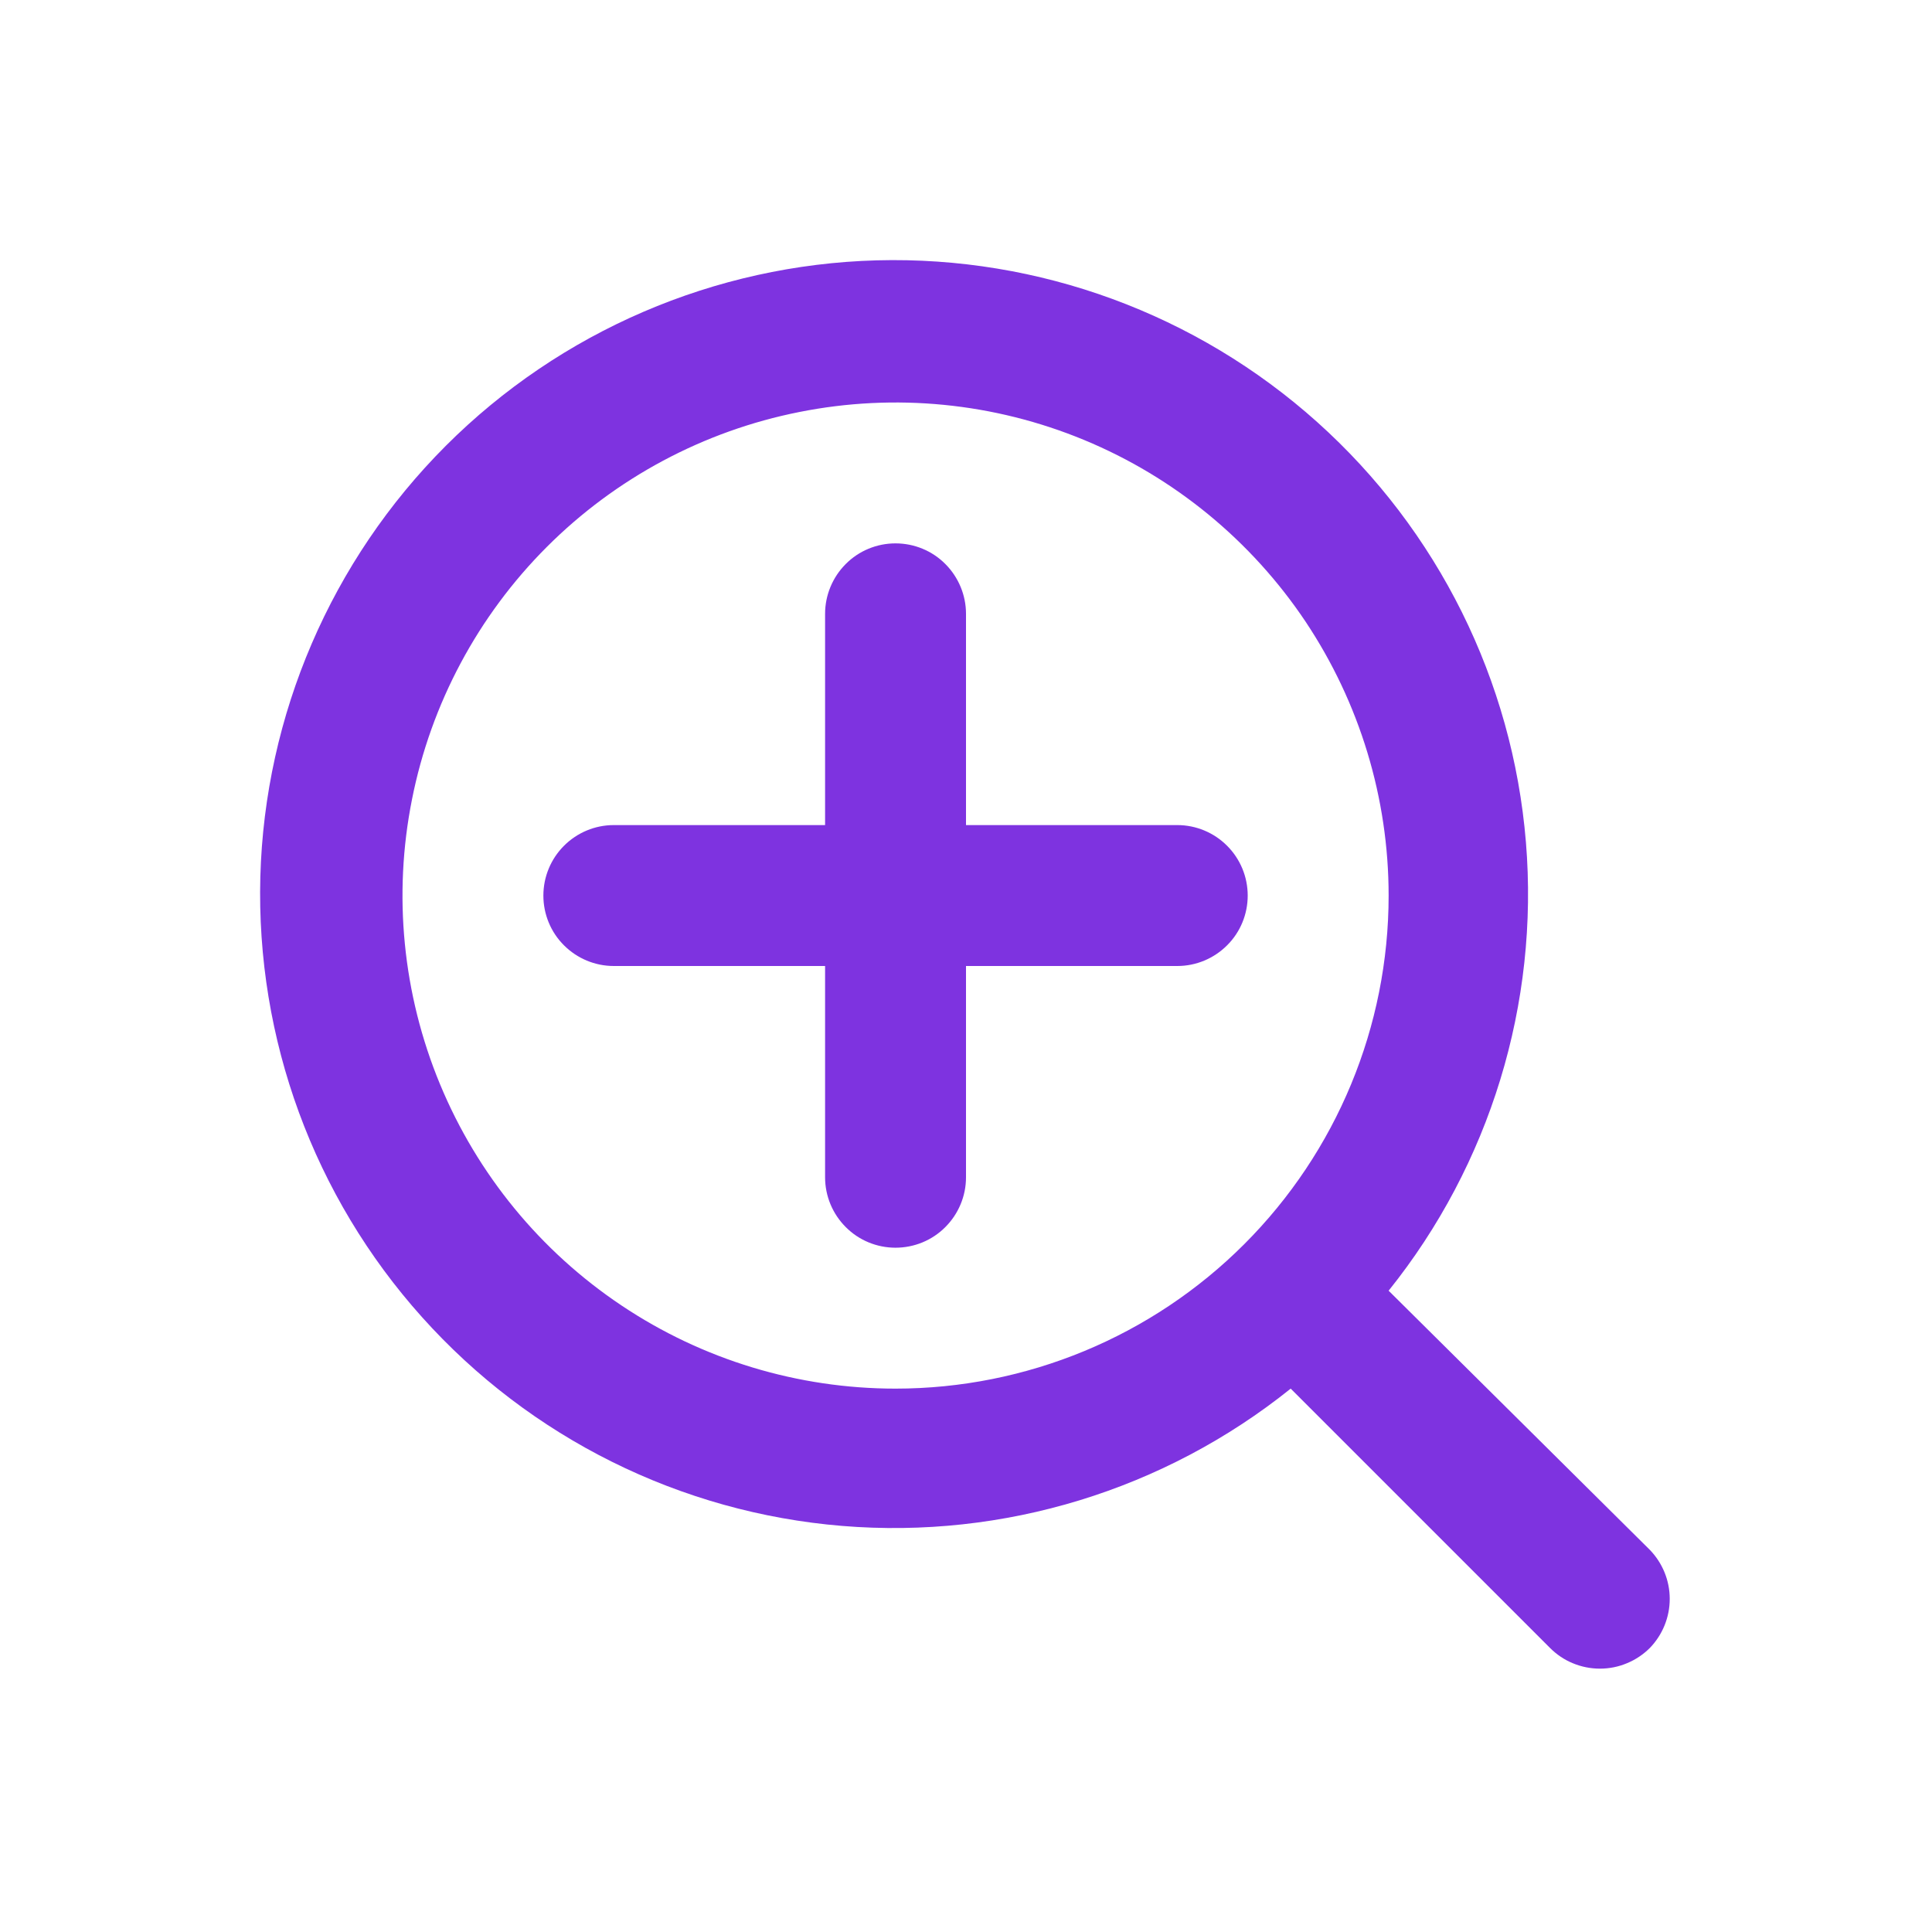
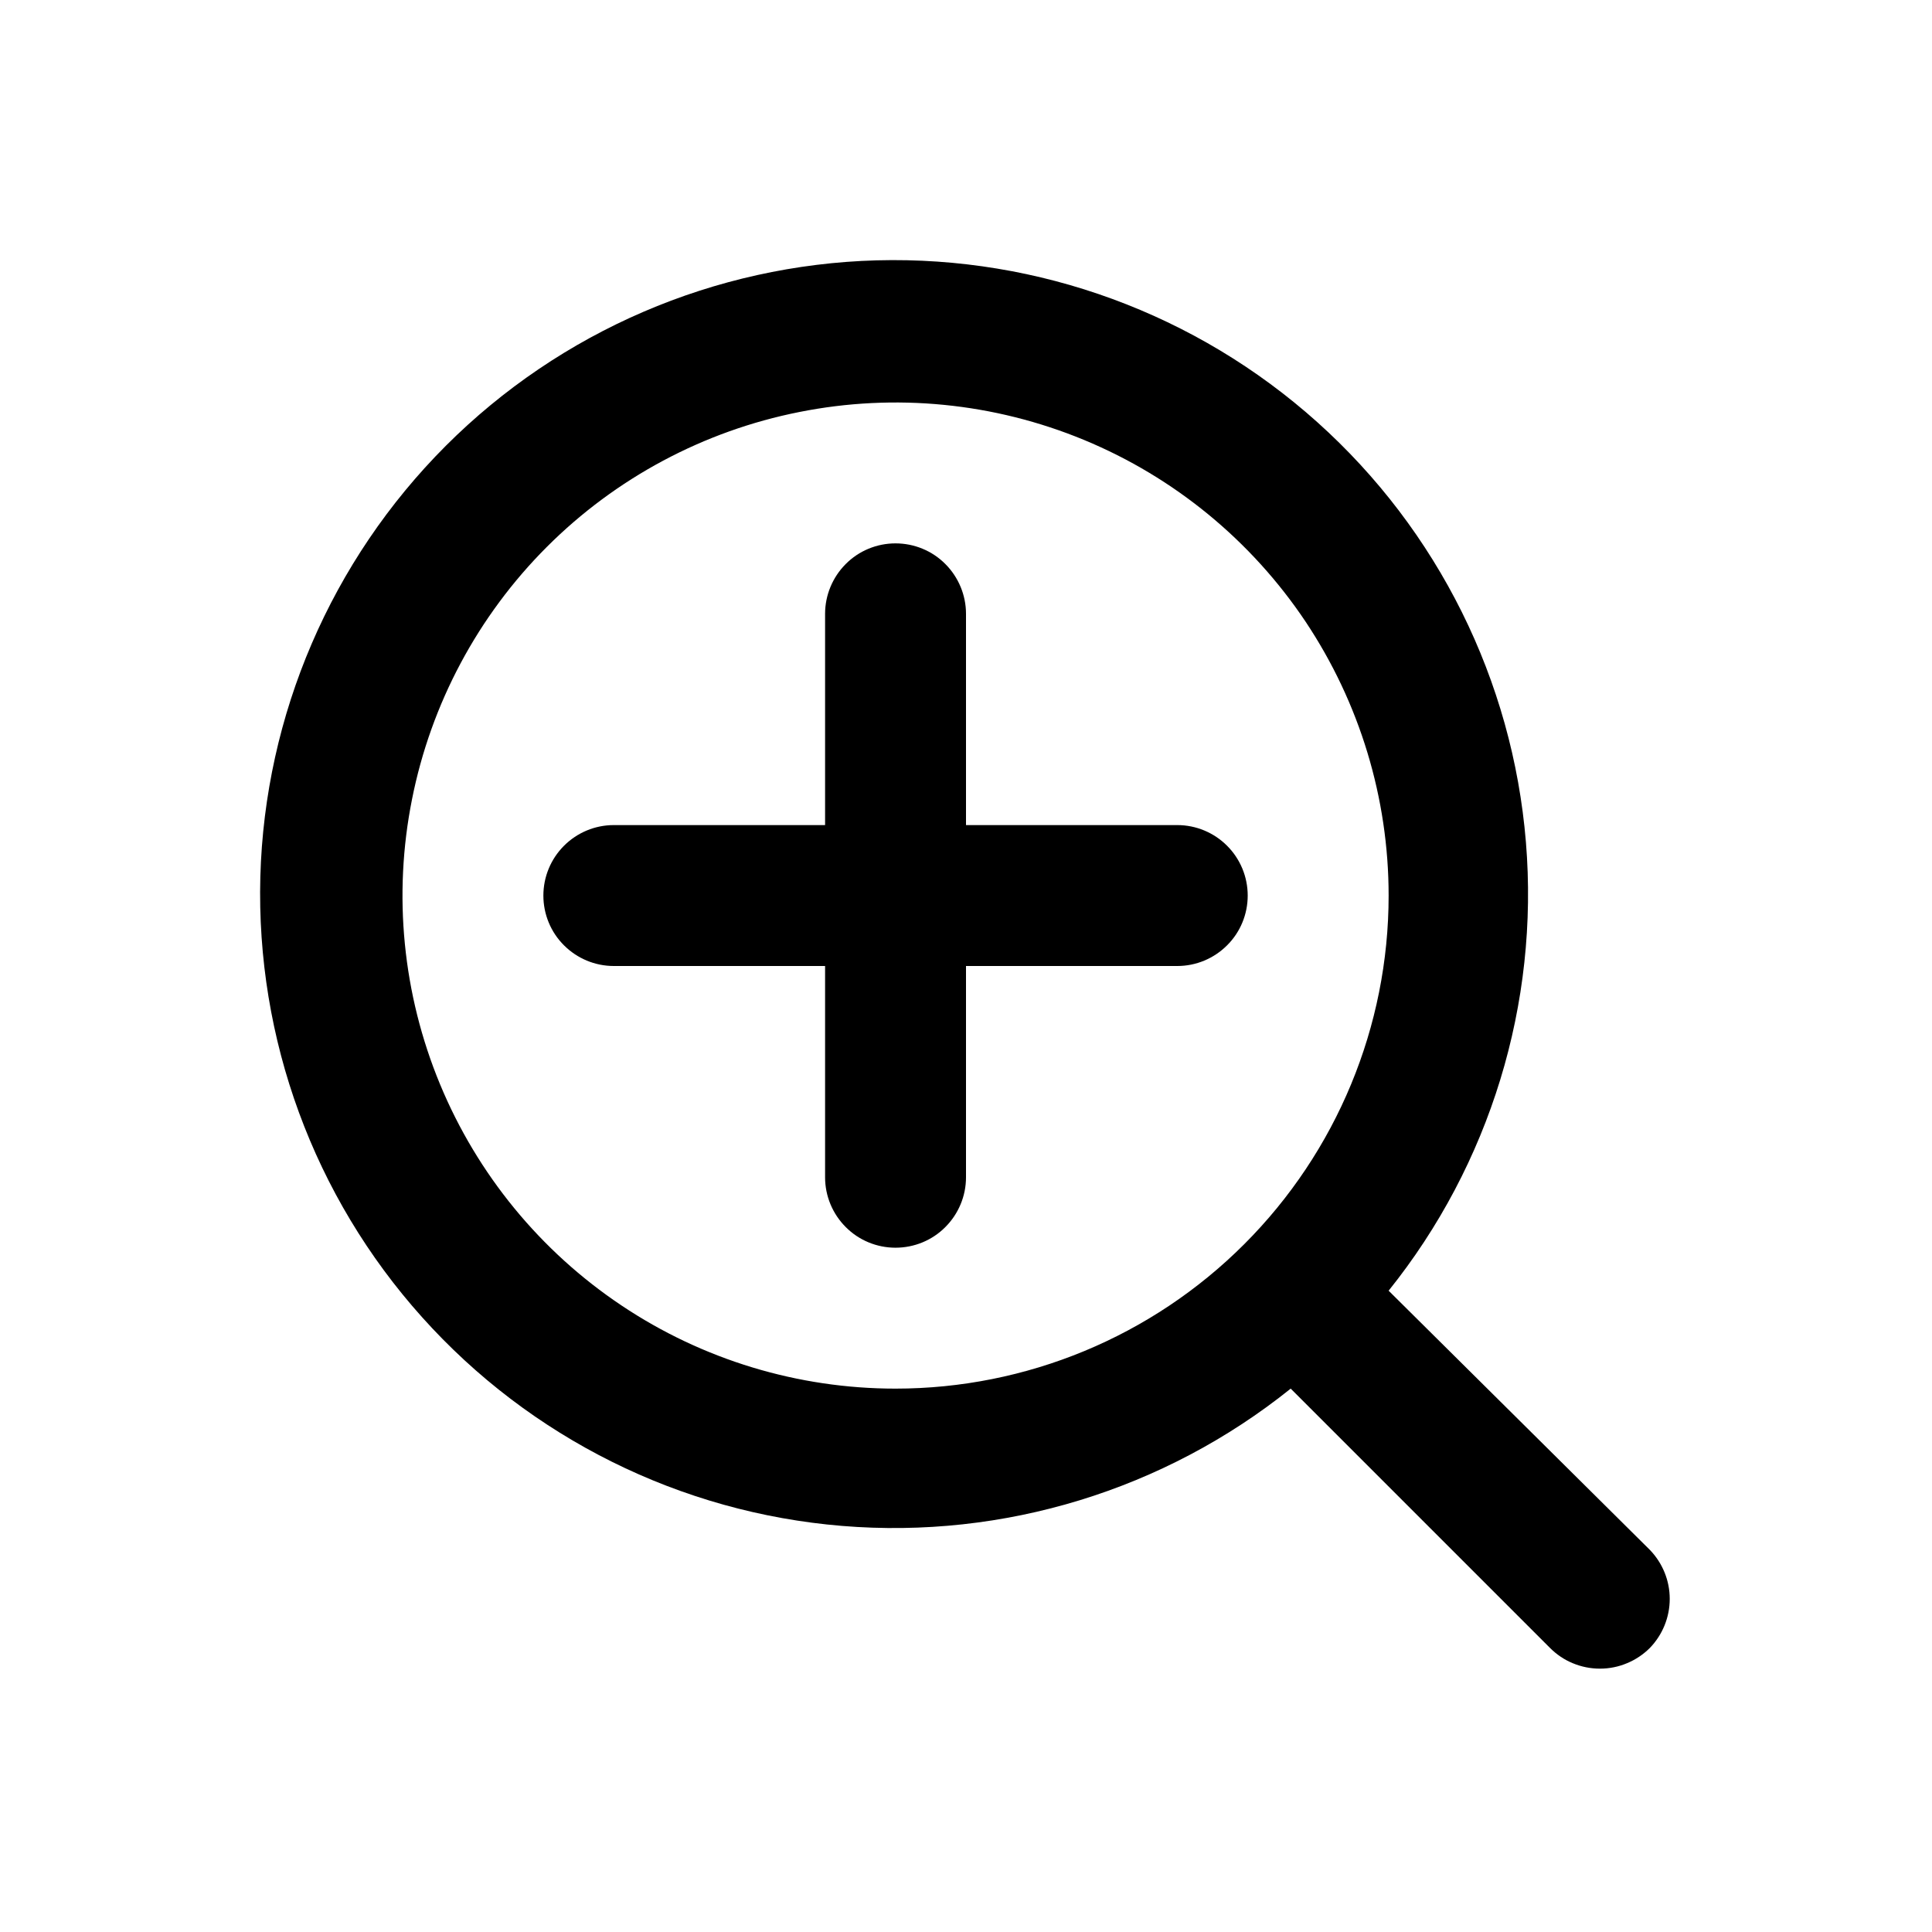
<svg xmlns="http://www.w3.org/2000/svg" width="16" height="16" viewBox="0 0 16 16" fill="none">
-   <path d="M9.75 6.833H8V5.083C8 4.929 7.938 4.78 7.829 4.671C7.72 4.561 7.571 4.5 7.416 4.5C7.262 4.5 7.113 4.561 7.004 4.671C6.895 4.78 6.833 4.929 6.833 5.083V6.833H5.083C4.928 6.833 4.78 6.895 4.671 7.004C4.561 7.114 4.5 7.262 4.5 7.417C4.5 7.571 4.561 7.72 4.671 7.829C4.78 7.938 4.928 8 5.083 8H6.833V9.75C6.833 9.905 6.895 10.053 7.004 10.162C7.113 10.272 7.262 10.333 7.416 10.333C7.571 10.333 7.72 10.272 7.829 10.162C7.938 10.053 8 9.905 8 9.75V8H9.75C9.905 8 10.053 7.938 10.162 7.829C10.272 7.72 10.333 7.571 10.333 7.417C10.333 7.262 10.272 7.114 10.162 7.004C10.053 6.895 9.905 6.833 9.75 6.833ZM13.664 12.836L11.5 10.689C12.34 9.642 12.747 8.312 12.637 6.974C12.527 5.636 11.908 4.391 10.908 3.495C9.908 2.599 8.603 2.12 7.261 2.156C5.919 2.193 4.641 2.743 3.692 3.692C2.743 4.642 2.193 5.919 2.156 7.261C2.12 8.603 2.598 9.908 3.495 10.908C4.391 11.908 5.636 12.527 6.974 12.637C8.312 12.747 9.642 12.34 10.689 11.5L12.836 13.647C12.89 13.701 12.954 13.745 13.025 13.774C13.097 13.804 13.173 13.819 13.25 13.819C13.327 13.819 13.403 13.804 13.474 13.774C13.545 13.745 13.61 13.701 13.664 13.647C13.769 13.538 13.828 13.393 13.828 13.241C13.828 13.09 13.769 12.945 13.664 12.836ZM7.416 11.5C6.609 11.5 5.819 11.261 5.148 10.812C4.476 10.363 3.953 9.725 3.644 8.979C3.335 8.233 3.254 7.412 3.412 6.62C3.569 5.828 3.958 5.1 4.529 4.529C5.1 3.958 5.828 3.569 6.62 3.412C7.412 3.254 8.233 3.335 8.979 3.644C9.725 3.953 10.363 4.477 10.812 5.148C11.26 5.82 11.5 6.609 11.5 7.417C11.5 8.5 11.07 9.538 10.304 10.304C9.538 11.07 8.499 11.5 7.416 11.5Z" fill="#7E33E0" />
+   <path d="M9.75 6.833H8V5.083C8 4.929 7.938 4.78 7.829 4.671C7.72 4.561 7.571 4.5 7.416 4.5C7.262 4.5 7.113 4.561 7.004 4.671C6.895 4.78 6.833 4.929 6.833 5.083V6.833H5.083C4.928 6.833 4.78 6.895 4.671 7.004C4.561 7.114 4.5 7.262 4.5 7.417C4.5 7.571 4.561 7.72 4.671 7.829C4.78 7.938 4.928 8 5.083 8H6.833V9.75C6.833 9.905 6.895 10.053 7.004 10.162C7.113 10.272 7.262 10.333 7.416 10.333C7.571 10.333 7.72 10.272 7.829 10.162C7.938 10.053 8 9.905 8 9.75V8H9.75C9.905 8 10.053 7.938 10.162 7.829C10.272 7.72 10.333 7.571 10.333 7.417C10.333 7.262 10.272 7.114 10.162 7.004C10.053 6.895 9.905 6.833 9.75 6.833ZM13.664 12.836L11.5 10.689C12.34 9.642 12.747 8.312 12.637 6.974C12.527 5.636 11.908 4.391 10.908 3.495C9.908 2.599 8.603 2.12 7.261 2.156C5.919 2.193 4.641 2.743 3.692 3.692C2.743 4.642 2.193 5.919 2.156 7.261C2.12 8.603 2.598 9.908 3.495 10.908C4.391 11.908 5.636 12.527 6.974 12.637C8.312 12.747 9.642 12.34 10.689 11.5L12.836 13.647C12.89 13.701 12.954 13.745 13.025 13.774C13.097 13.804 13.173 13.819 13.25 13.819C13.327 13.819 13.403 13.804 13.474 13.774C13.545 13.745 13.61 13.701 13.664 13.647C13.769 13.538 13.828 13.393 13.828 13.241C13.828 13.09 13.769 12.945 13.664 12.836ZM7.416 11.5C6.609 11.5 5.819 11.261 5.148 10.812C4.476 10.363 3.953 9.725 3.644 8.979C3.335 8.233 3.254 7.412 3.412 6.62C3.569 5.828 3.958 5.1 4.529 4.529C5.1 3.958 5.828 3.569 6.62 3.412C7.412 3.254 8.233 3.335 8.979 3.644C9.725 3.953 10.363 4.477 10.812 5.148C11.26 5.82 11.5 6.609 11.5 7.417C11.5 8.5 11.07 9.538 10.304 10.304C9.538 11.07 8.499 11.5 7.416 11.5Z" fill="currentColor" />
</svg>
